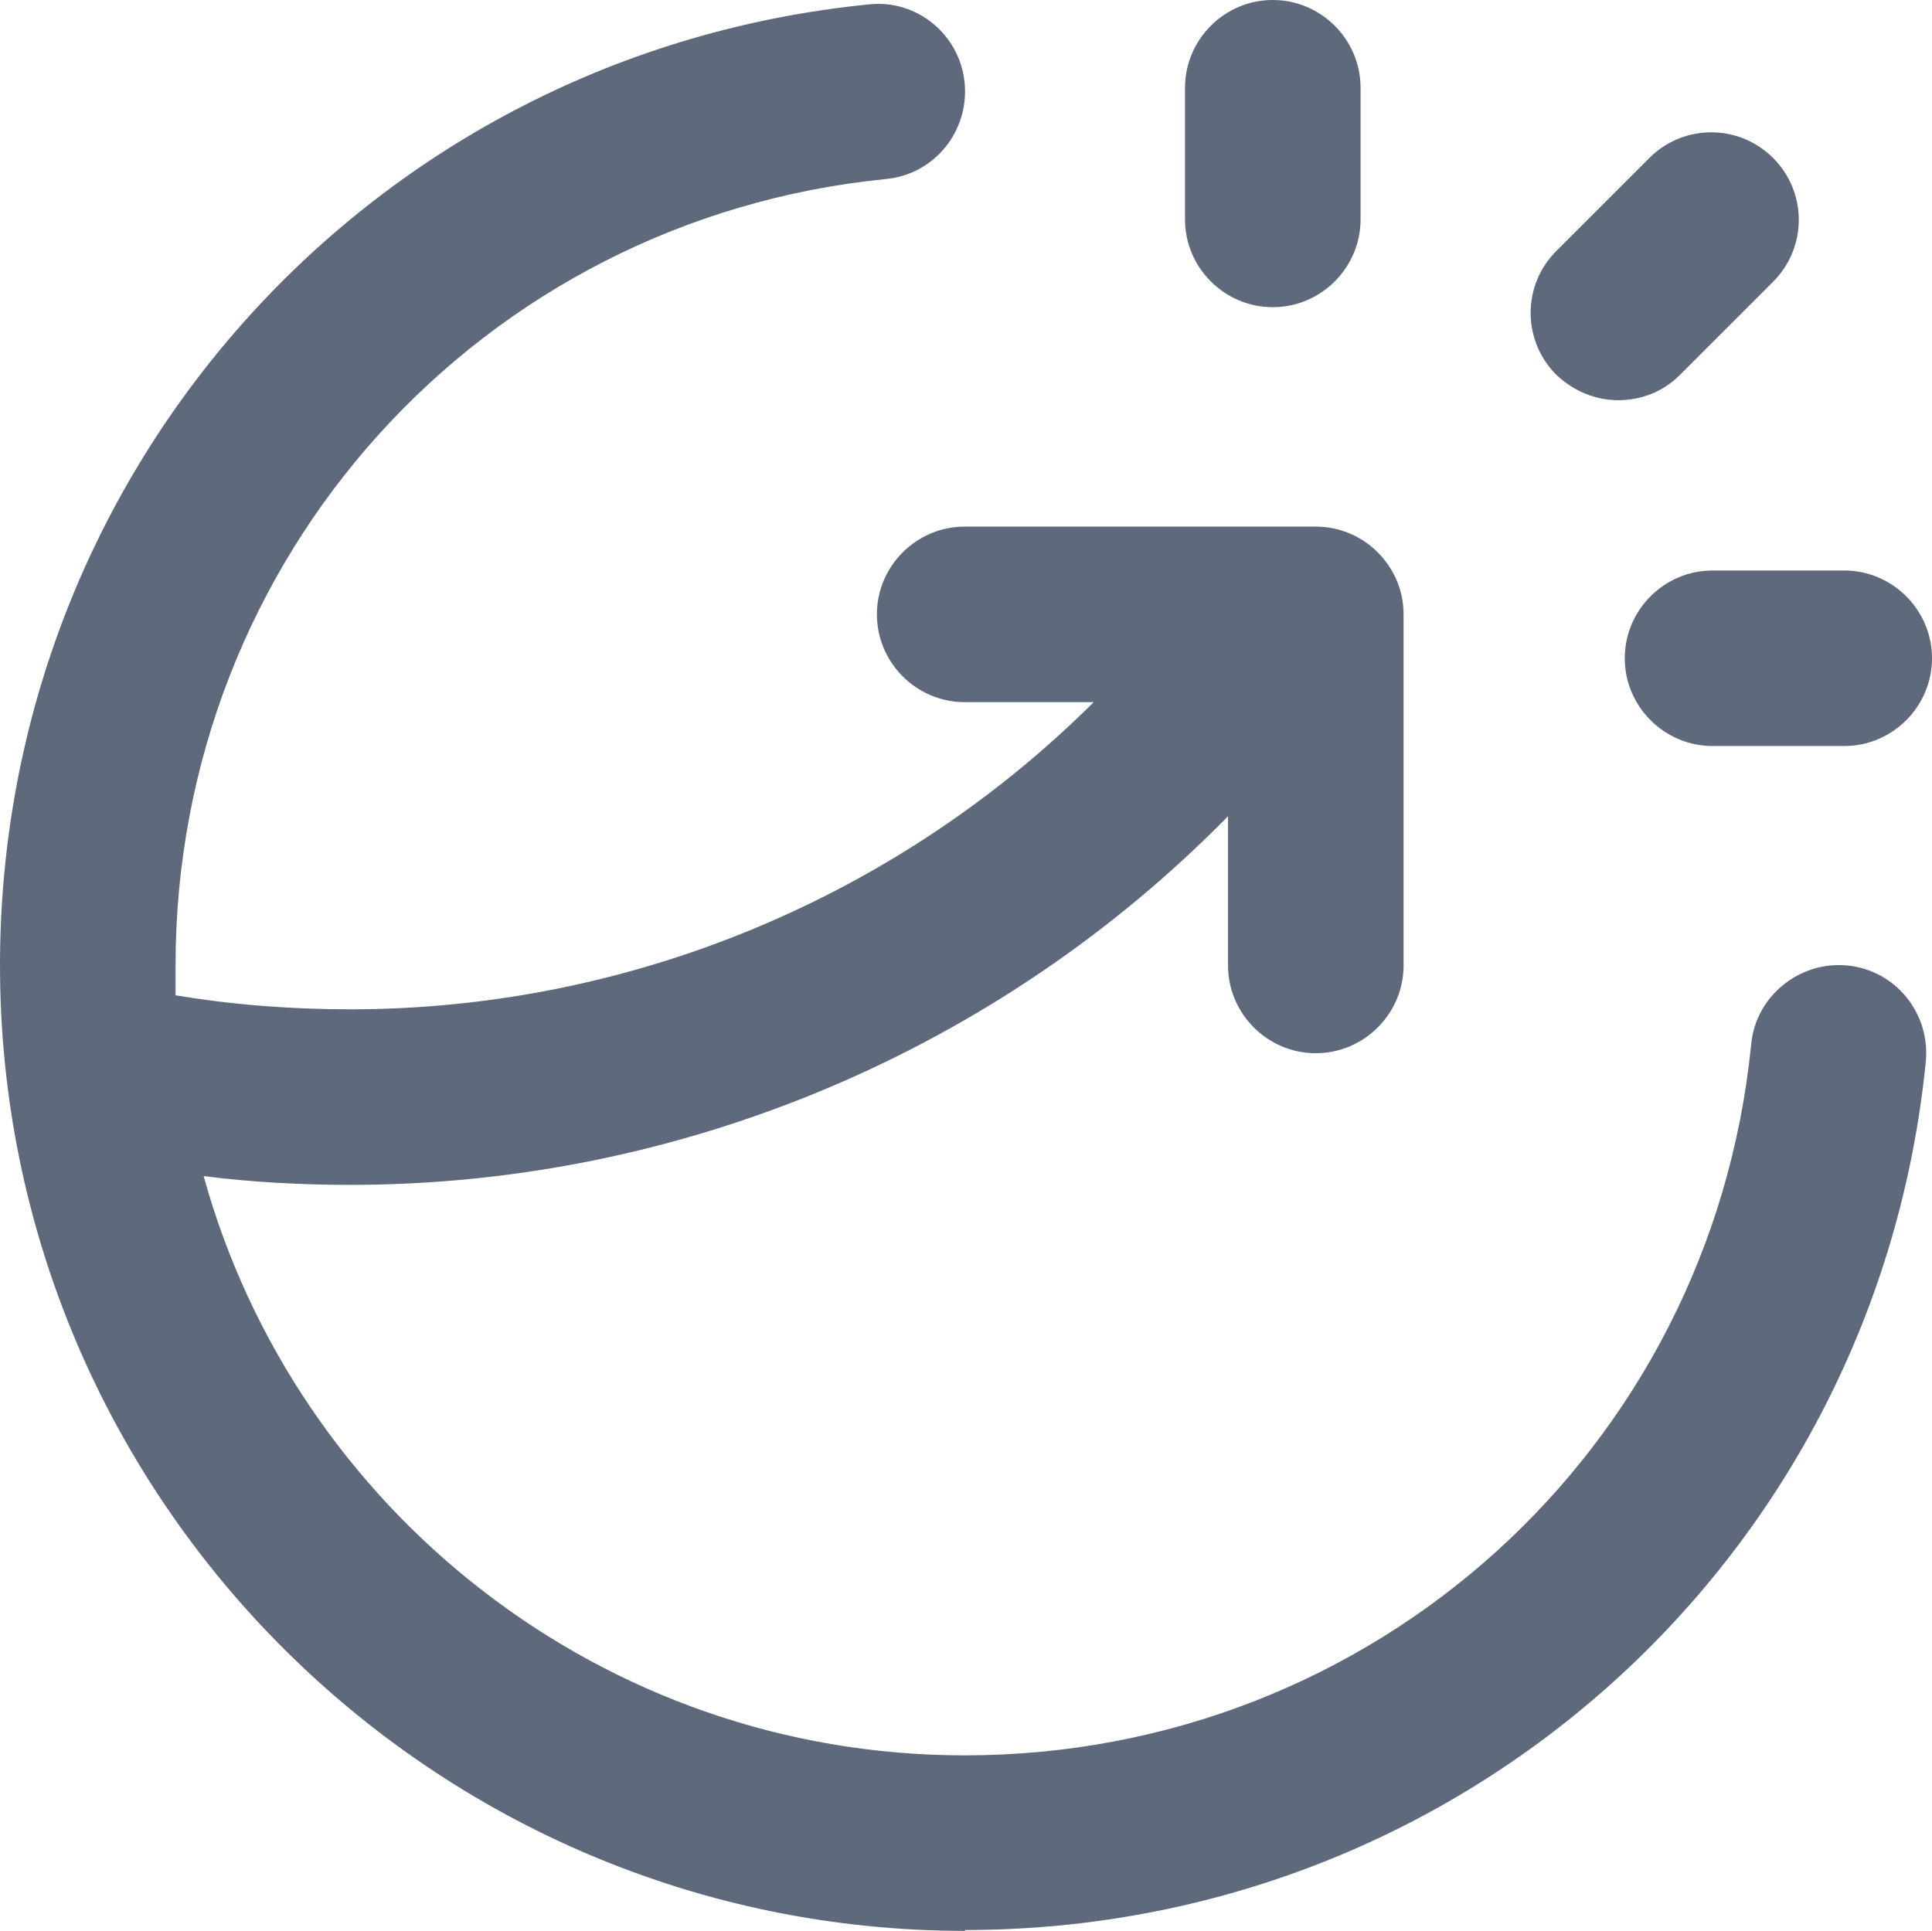
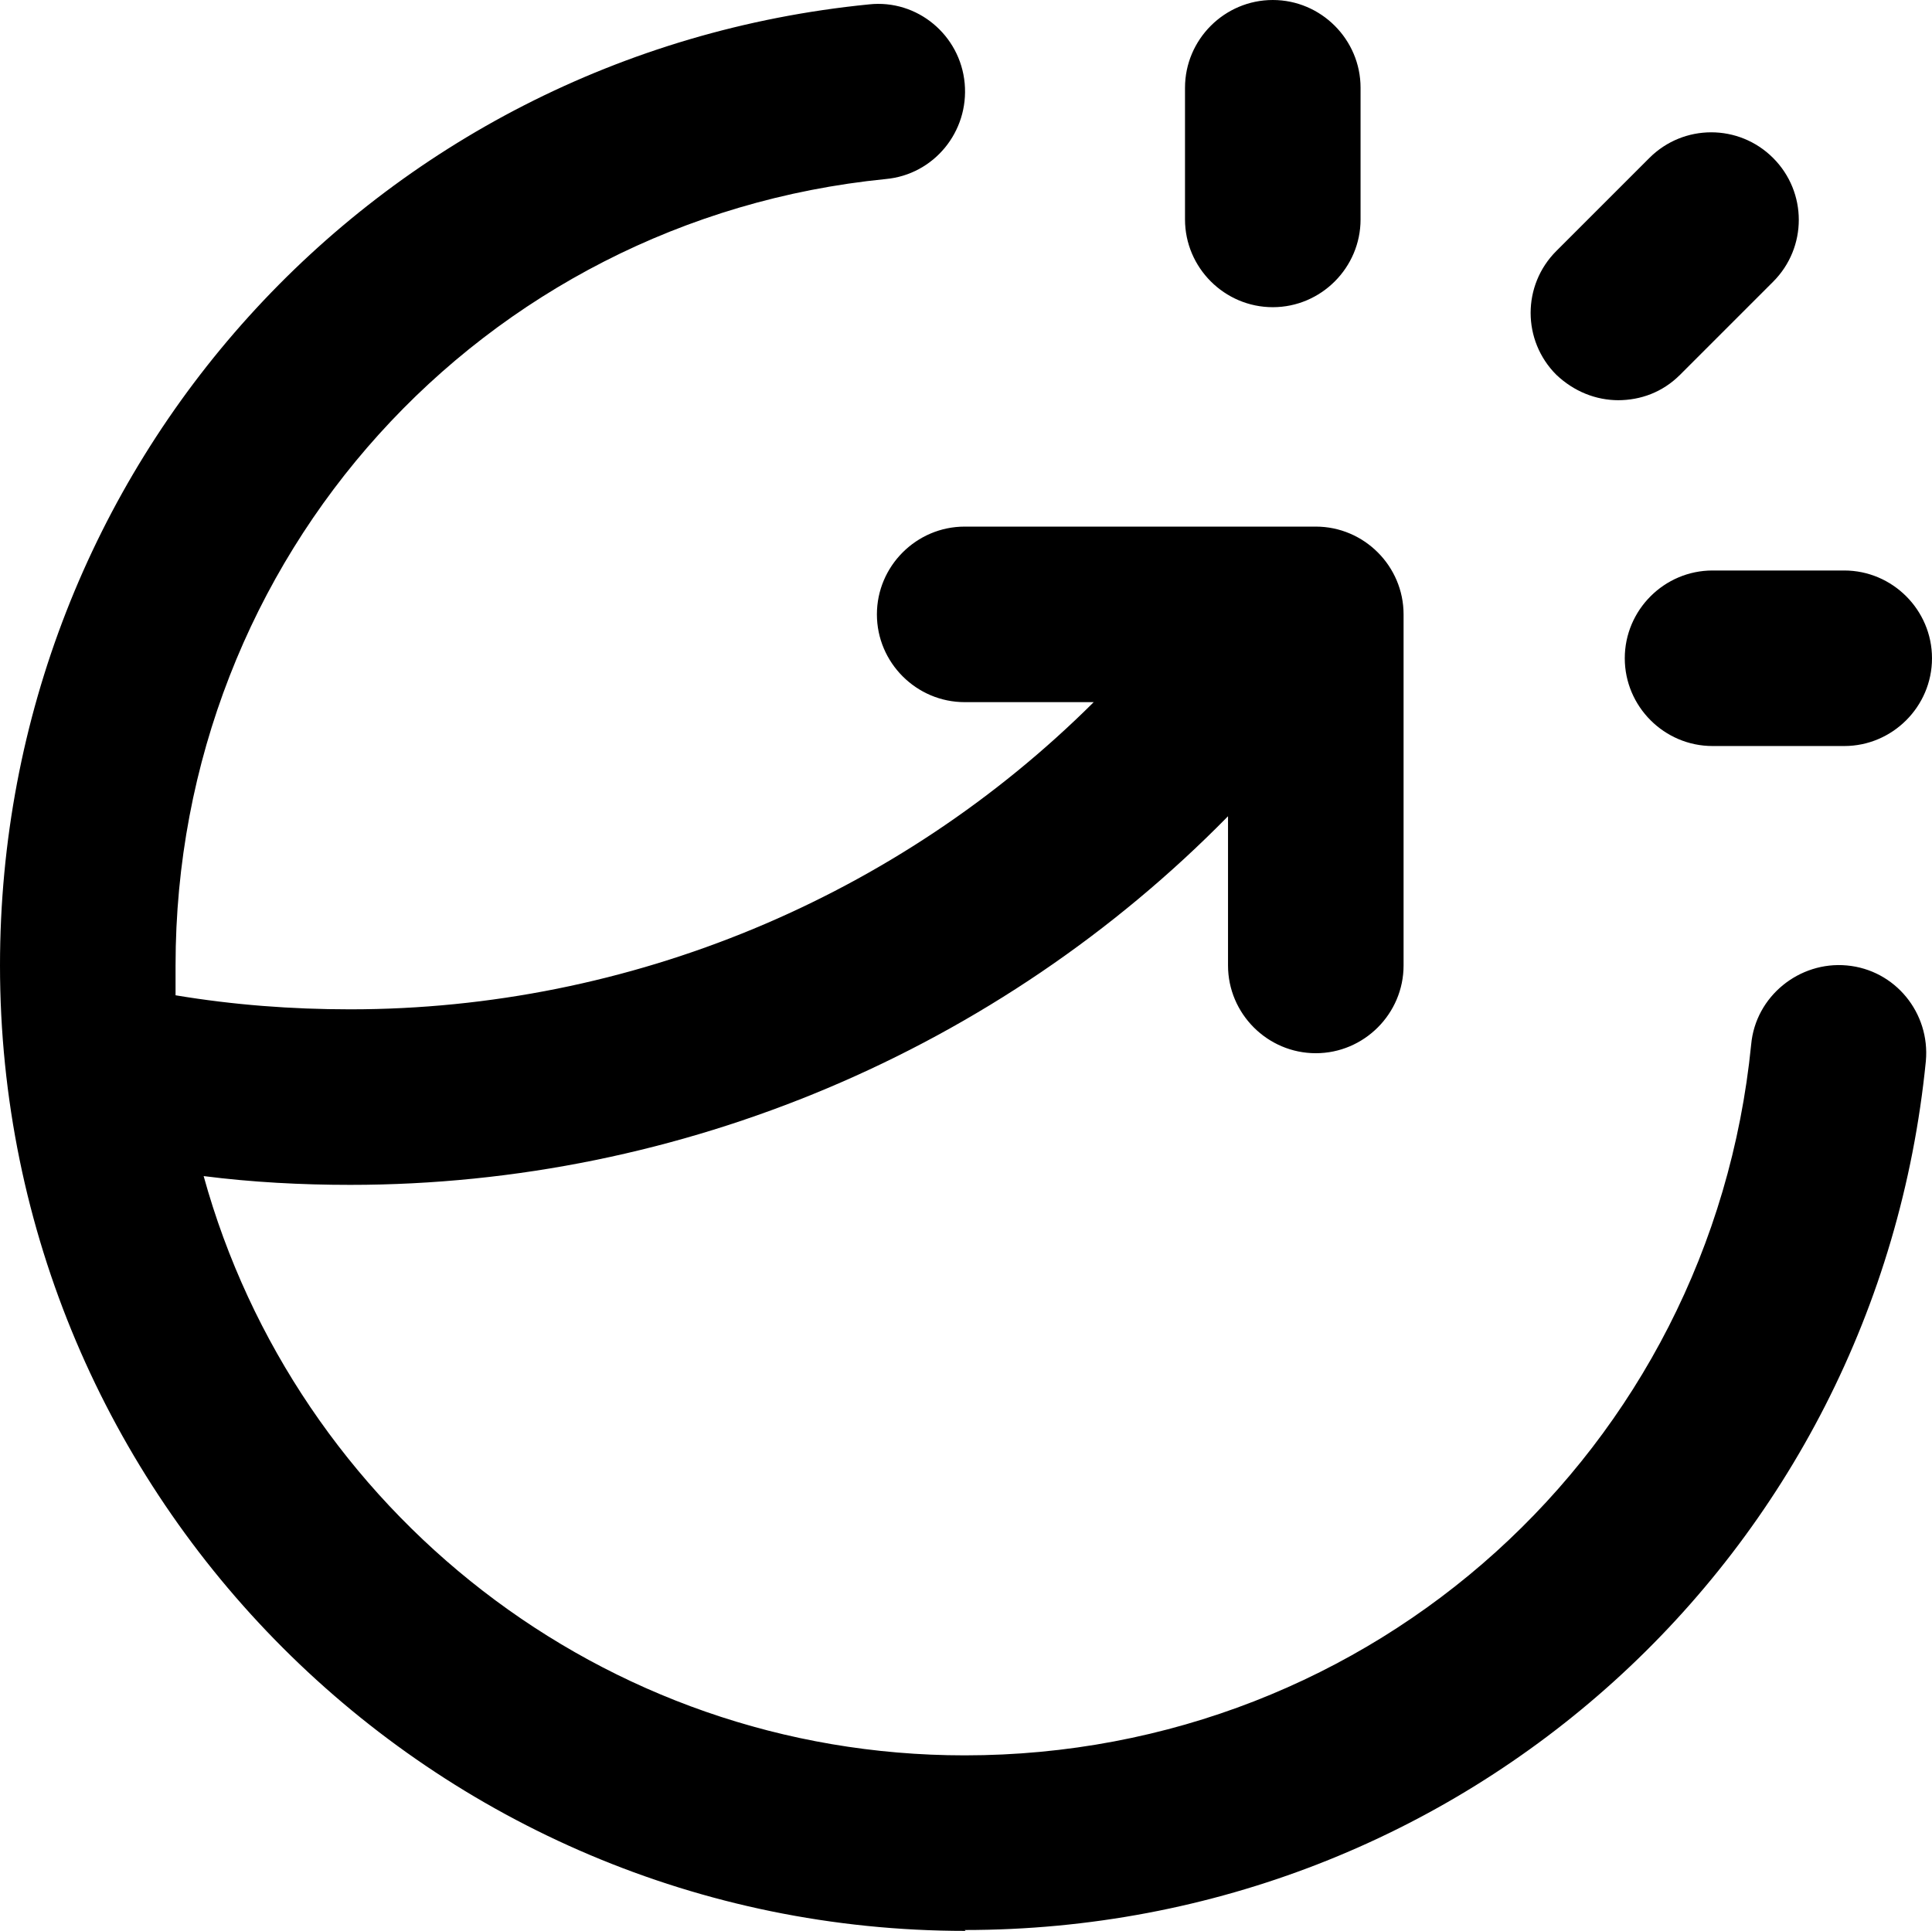
<svg xmlns="http://www.w3.org/2000/svg" version="1.1" viewBox="0 0 22.01 22">
-   <path fill="#5f697c" d="M11,22C4.93,22,0,17.07,0,11,0,5.32,4.26.61,9.9.05c.55-.06,1.04.35,1.09.9.05.55-.35,1.04-.9,1.09C5.48,2.5,2,6.35,2,11c0,.11,0,.22,0,.34.66.11,1.32.16,1.99.16,3.19,0,6.24-1.28,8.47-3.5h-1.47c-.55,0-1-.45-1-1s.45-1,1-1h4c.55,0,1,.45,1,1v4c0,.55-.45,1-1,1s-1-.45-1-1v-1.7c-2.61,2.66-6.22,4.2-10,4.2-.56,0-1.12-.03-1.67-.1,1.05,3.8,4.54,6.6,8.67,6.6,4.65,0,8.5-3.48,8.96-8.1.05-.55.55-.95,1.09-.9.55.05.95.54.9,1.09-.56,5.64-5.26,9.9-10.95,9.9ZM21.01,8.5h-1.5c-.55,0-1-.45-1-1s.45-1,1-1h1.5c.55,0,1,.45,1,1s-.45,1-1,1ZM18.44,4.56c-.26,0-.51-.1-.71-.29-.39-.39-.39-1.02,0-1.41l1.06-1.06c.39-.39,1.02-.39,1.41,0s.39,1.02,0,1.41l-1.06,1.06c-.2.2-.45.29-.71.29ZM14.5,3.5c-.55,0-1-.45-1-1v-1.5c0-.55.45-1,1-1s1,.45,1,1v1.5c0,.55-.45,1-1,1Z" />
+   <path d="M11,22C4.93,22,0,17.07,0,11,0,5.32,4.26.61,9.9.05c.55-.06,1.04.35,1.09.9.05.55-.35,1.04-.9,1.09C5.48,2.5,2,6.35,2,11c0,.11,0,.22,0,.34.66.11,1.32.16,1.99.16,3.19,0,6.24-1.28,8.47-3.5h-1.47c-.55,0-1-.45-1-1s.45-1,1-1h4c.55,0,1,.45,1,1v4c0,.55-.45,1-1,1s-1-.45-1-1v-1.7c-2.61,2.66-6.22,4.2-10,4.2-.56,0-1.12-.03-1.67-.1,1.05,3.8,4.54,6.6,8.67,6.6,4.65,0,8.5-3.48,8.96-8.1.05-.55.55-.95,1.09-.9.55.05.95.54.9,1.09-.56,5.64-5.26,9.9-10.95,9.9ZM21.01,8.5h-1.5c-.55,0-1-.45-1-1s.45-1,1-1h1.5c.55,0,1,.45,1,1s-.45,1-1,1ZM18.44,4.56c-.26,0-.51-.1-.71-.29-.39-.39-.39-1.02,0-1.41l1.06-1.06c.39-.39,1.02-.39,1.41,0s.39,1.02,0,1.41l-1.06,1.06c-.2.2-.45.29-.71.29ZM14.5,3.5c-.55,0-1-.45-1-1v-1.5c0-.55.45-1,1-1s1,.45,1,1v1.5c0,.55-.45,1-1,1Z" />
</svg>
